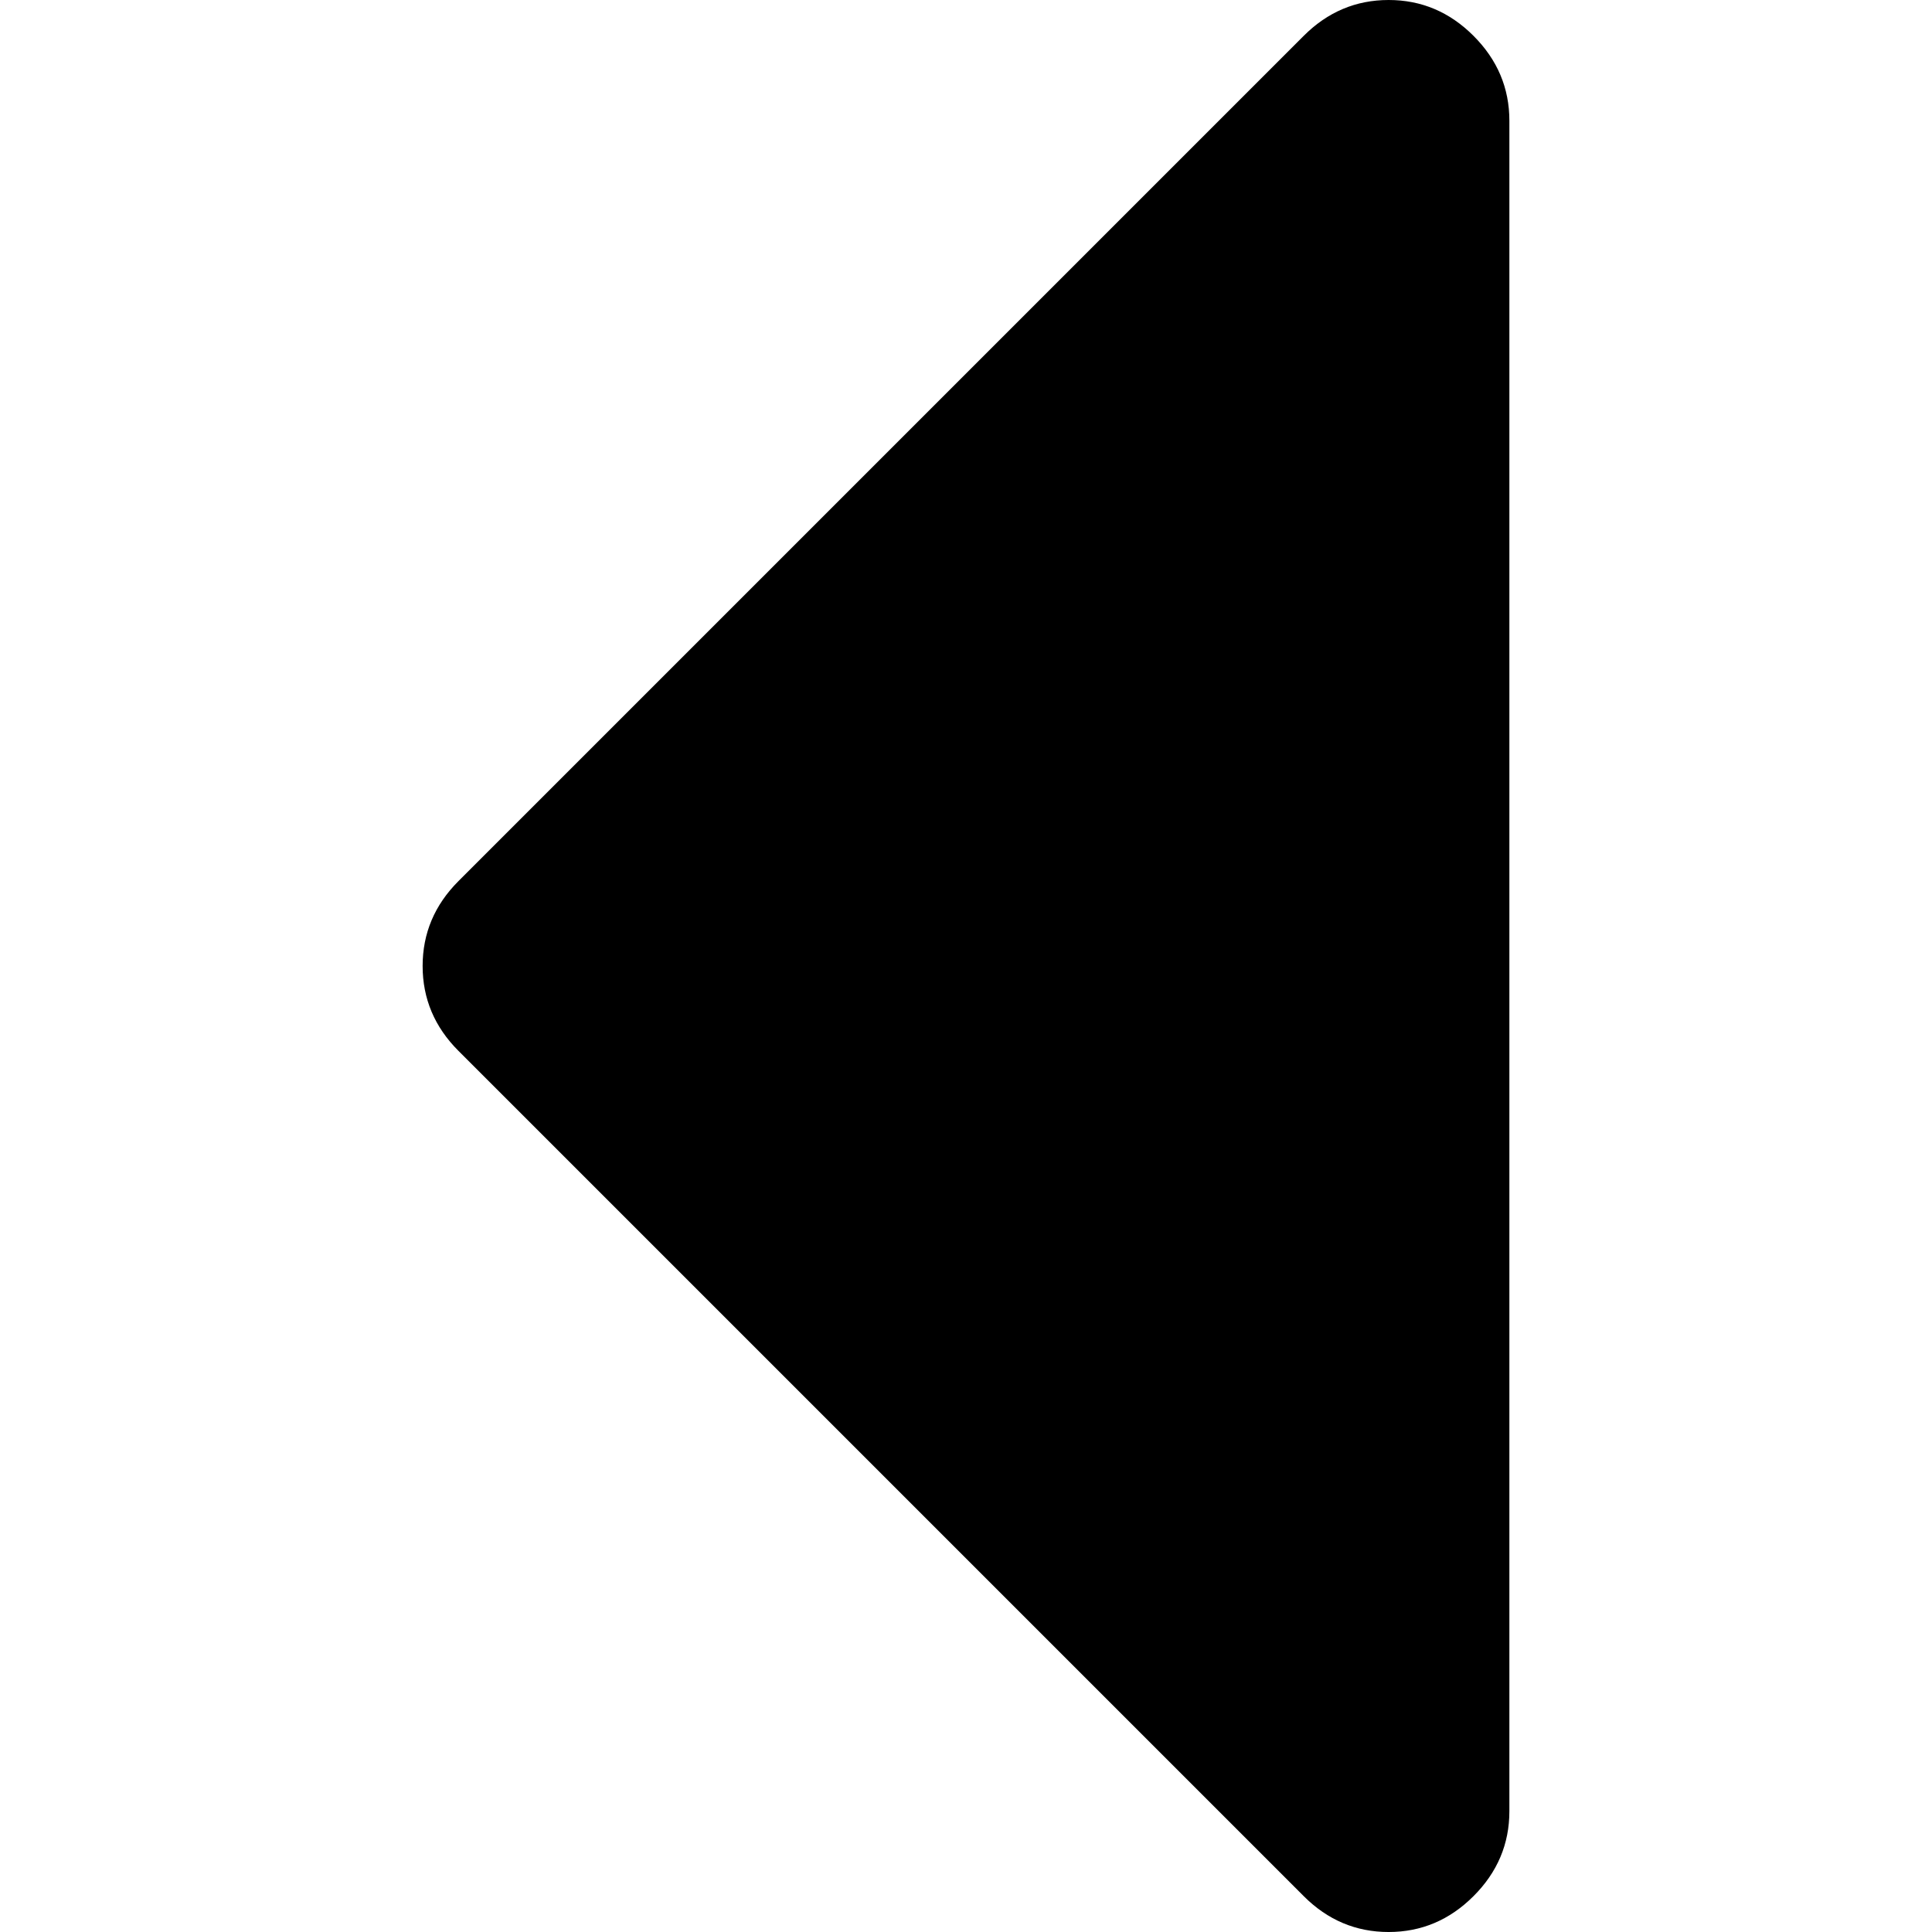
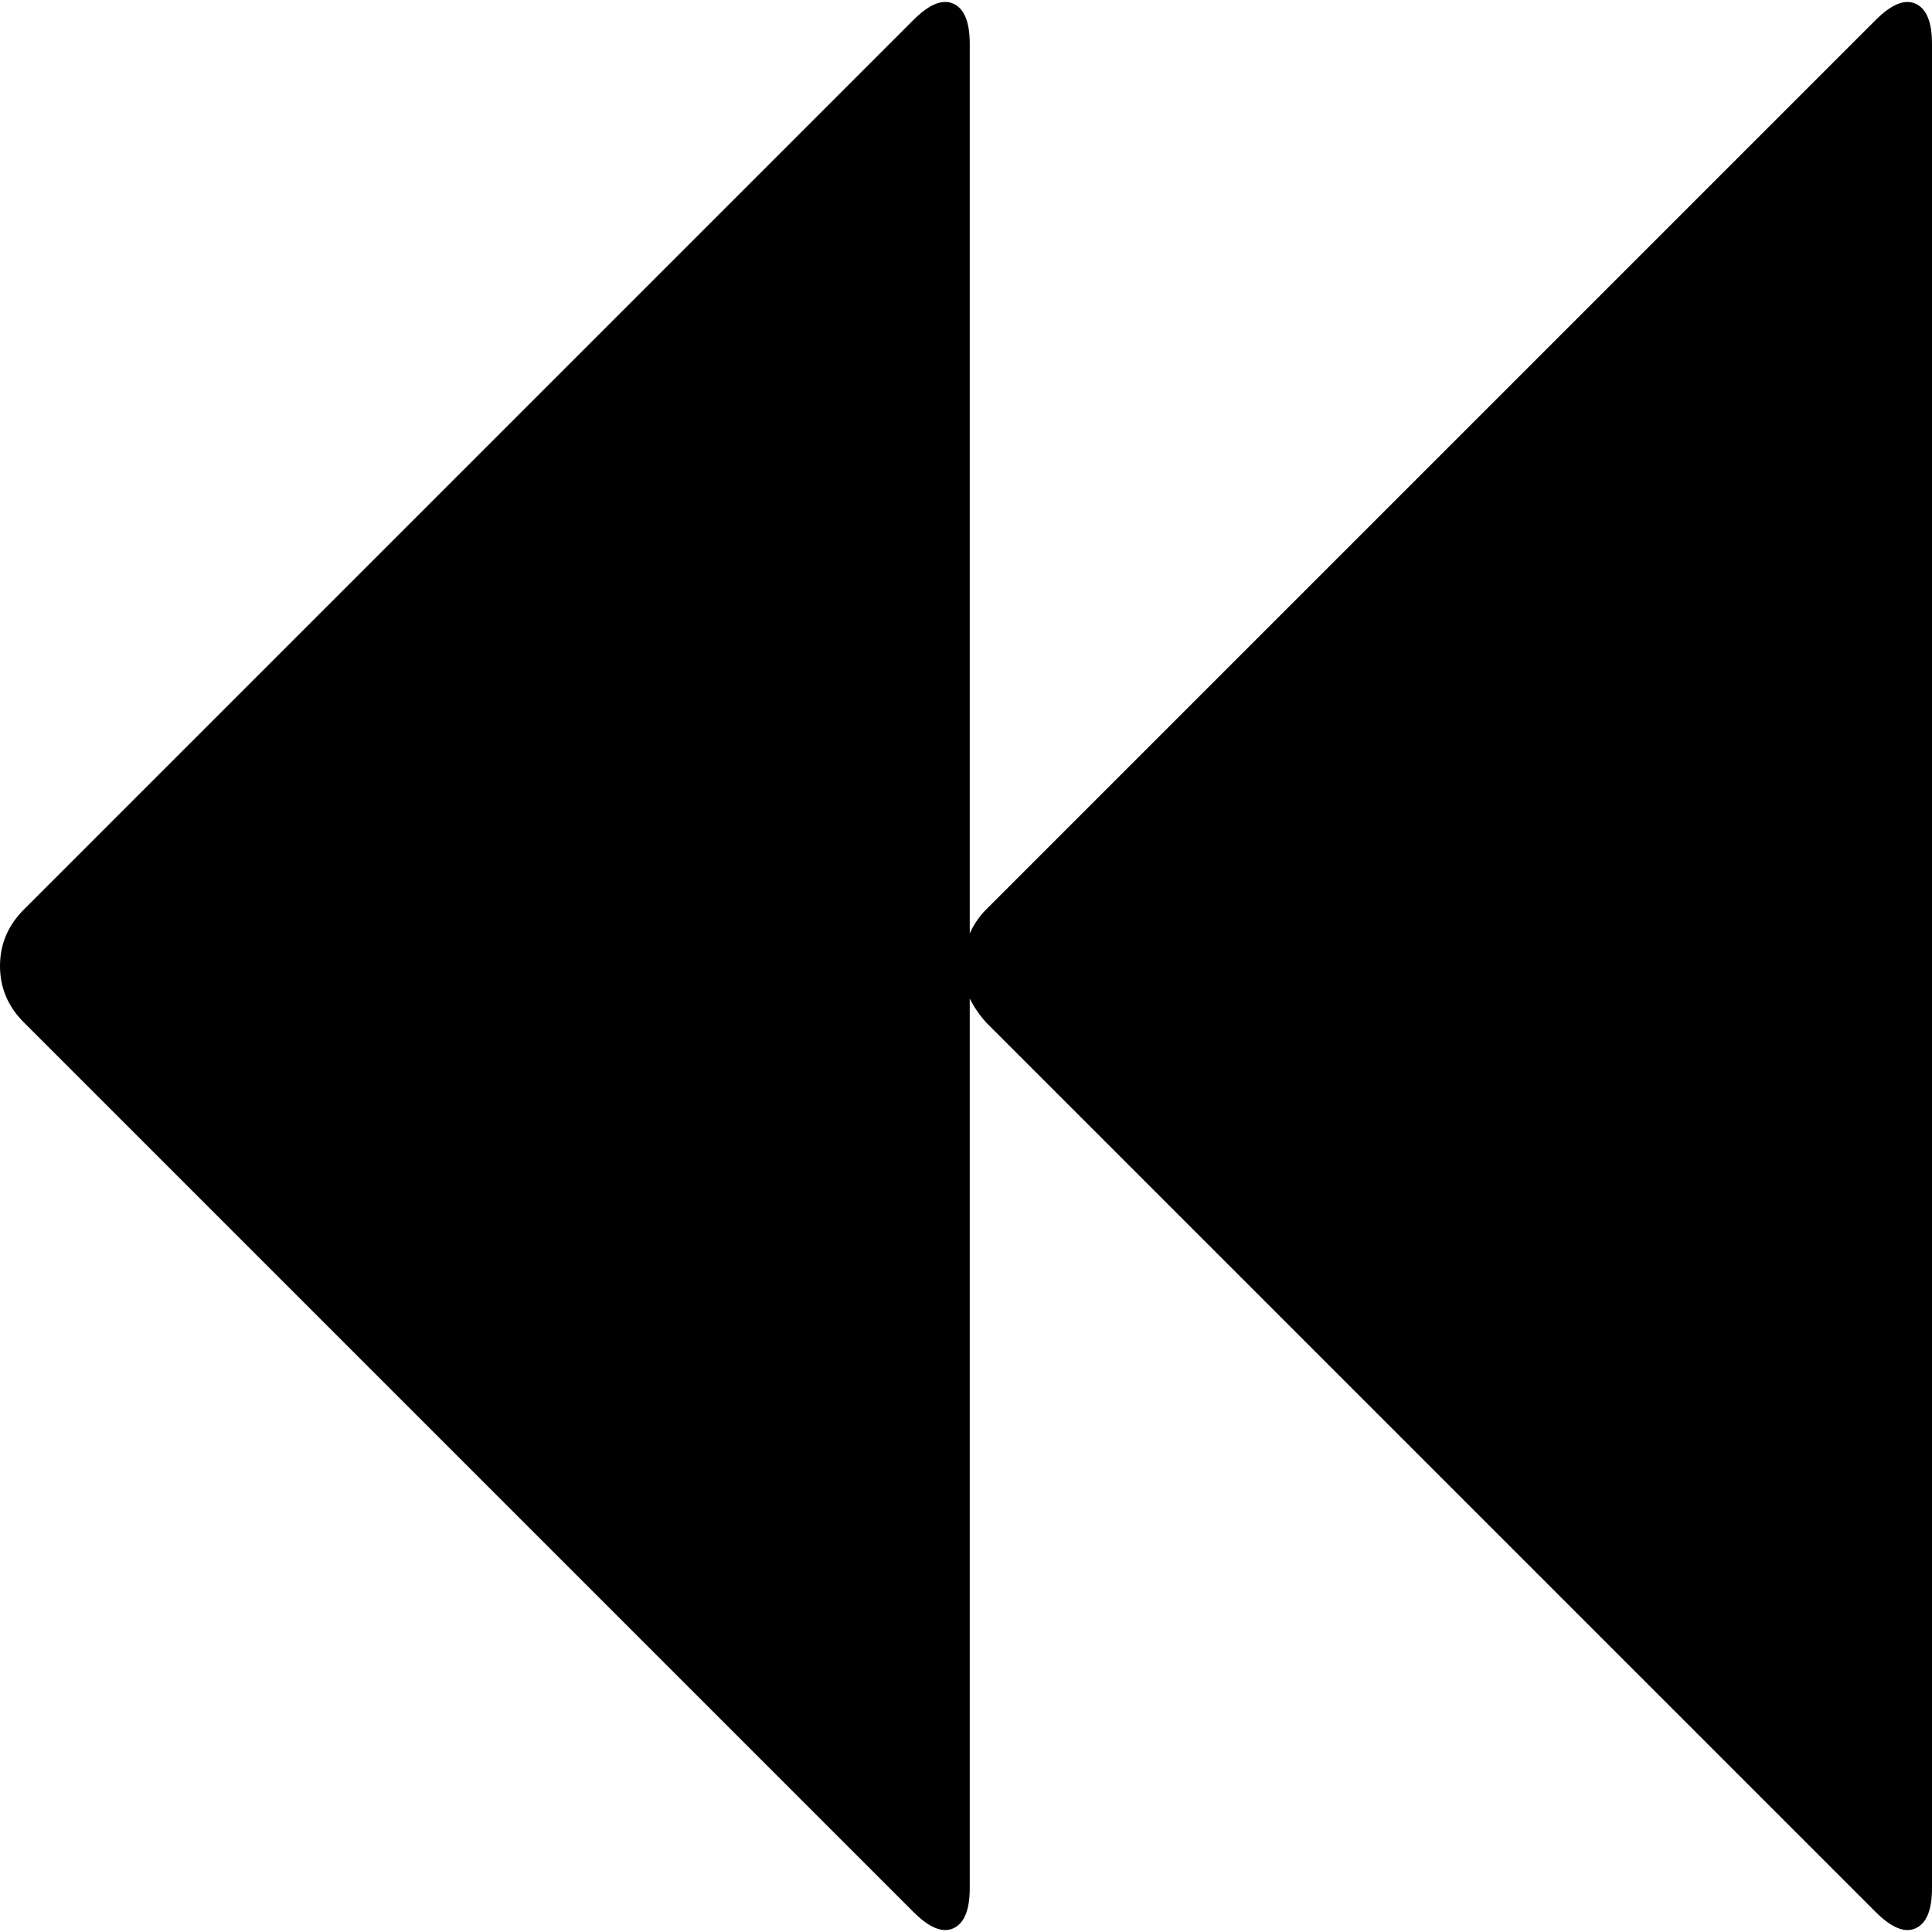
- <svg xmlns="http://www.w3.org/2000/svg" version="1.1" id="Capa_1" x="0px" y="0px" width="292.359px" height="292.359px" viewBox="0 0 292.359 292.359" style="enable-background:new 0 0 292.359 292.359;" xml:space="preserve">
+ <svg xmlns="http://www.w3.org/2000/svg" version="1.1" id="Capa_1" x="0px" y="0px" width="440.25px" height="440.251px" viewBox="0 0 440.25 440.251" style="enable-background:new 0 0 440.25 440.251;" xml:space="preserve">
  <g>
-     <path d="M222.979,5.424C219.364,1.807,215.08,0,210.132,0c-4.949,0-9.233,1.807-12.848,5.424L69.378,133.331   c-3.615,3.617-5.424,7.898-5.424,12.847c0,4.949,1.809,9.233,5.424,12.847l127.906,127.907c3.614,3.617,7.898,5.428,12.848,5.428   c4.948,0,9.232-1.811,12.847-5.428c3.617-3.614,5.427-7.898,5.427-12.847V18.271C228.405,13.322,226.596,9.042,222.979,5.424z" />
+     <path d="M436.538,0.861c-2.471-1.143-5.513,0.094-9.134,3.709L224.692,207.273c-1.521,1.524-2.762,3.333-3.711,5.424V9.989   c0-4.948-1.237-7.994-3.711-9.137c-2.474-1.141-5.52,0.096-9.136,3.711L5.424,207.273C1.809,210.891,0,215.172,0,220.12   s1.809,9.233,5.424,12.847l202.71,202.709c3.616,3.62,6.662,4.862,9.136,3.72c2.474-1.144,3.711-4.189,3.711-9.138V227.546   c0.953,1.903,2.19,3.717,3.711,5.425l202.712,202.711c3.621,3.617,6.663,4.86,9.134,3.717c2.478-1.143,3.713-4.188,3.713-9.137   V9.996C440.248,5.048,439.015,2.002,436.538,0.861z" />
  </g>
  <g>
</g>
  <g>
</g>
  <g>
</g>
  <g>
</g>
  <g>
</g>
  <g>
</g>
  <g>
</g>
  <g>
</g>
  <g>
</g>
  <g>
</g>
  <g>
</g>
  <g>
</g>
  <g>
</g>
  <g>
</g>
  <g>
</g>
</svg>
